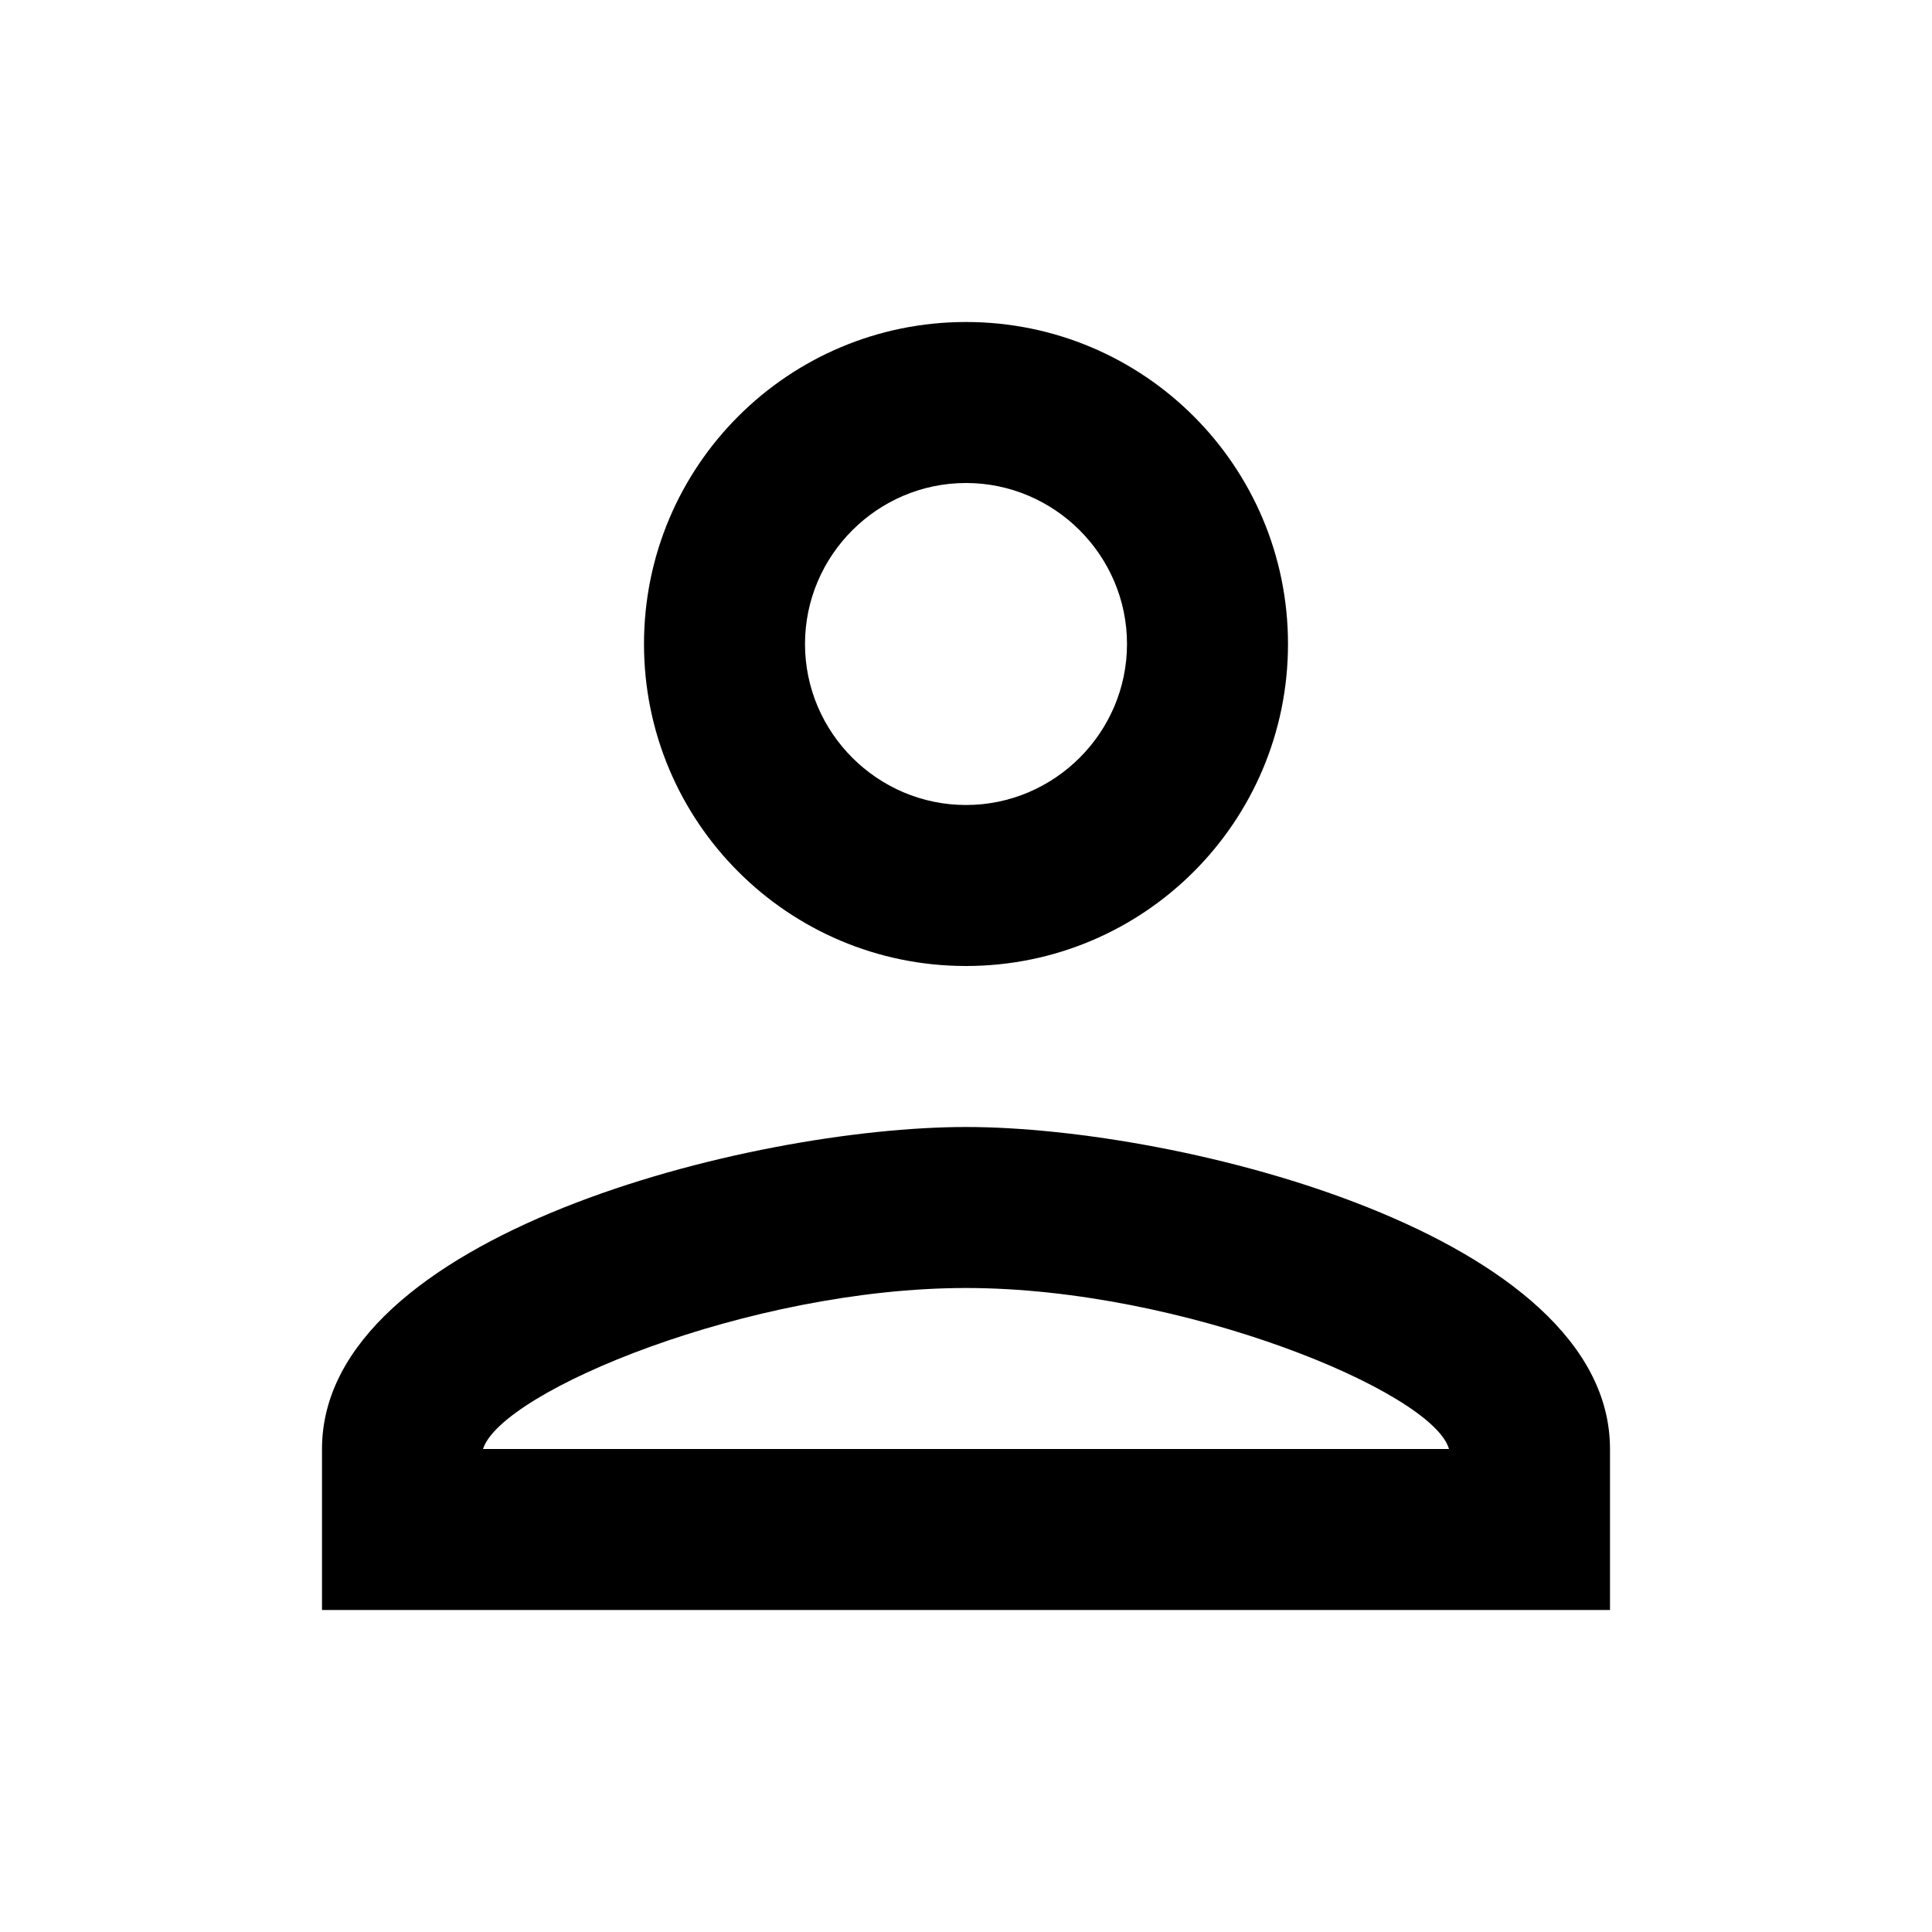
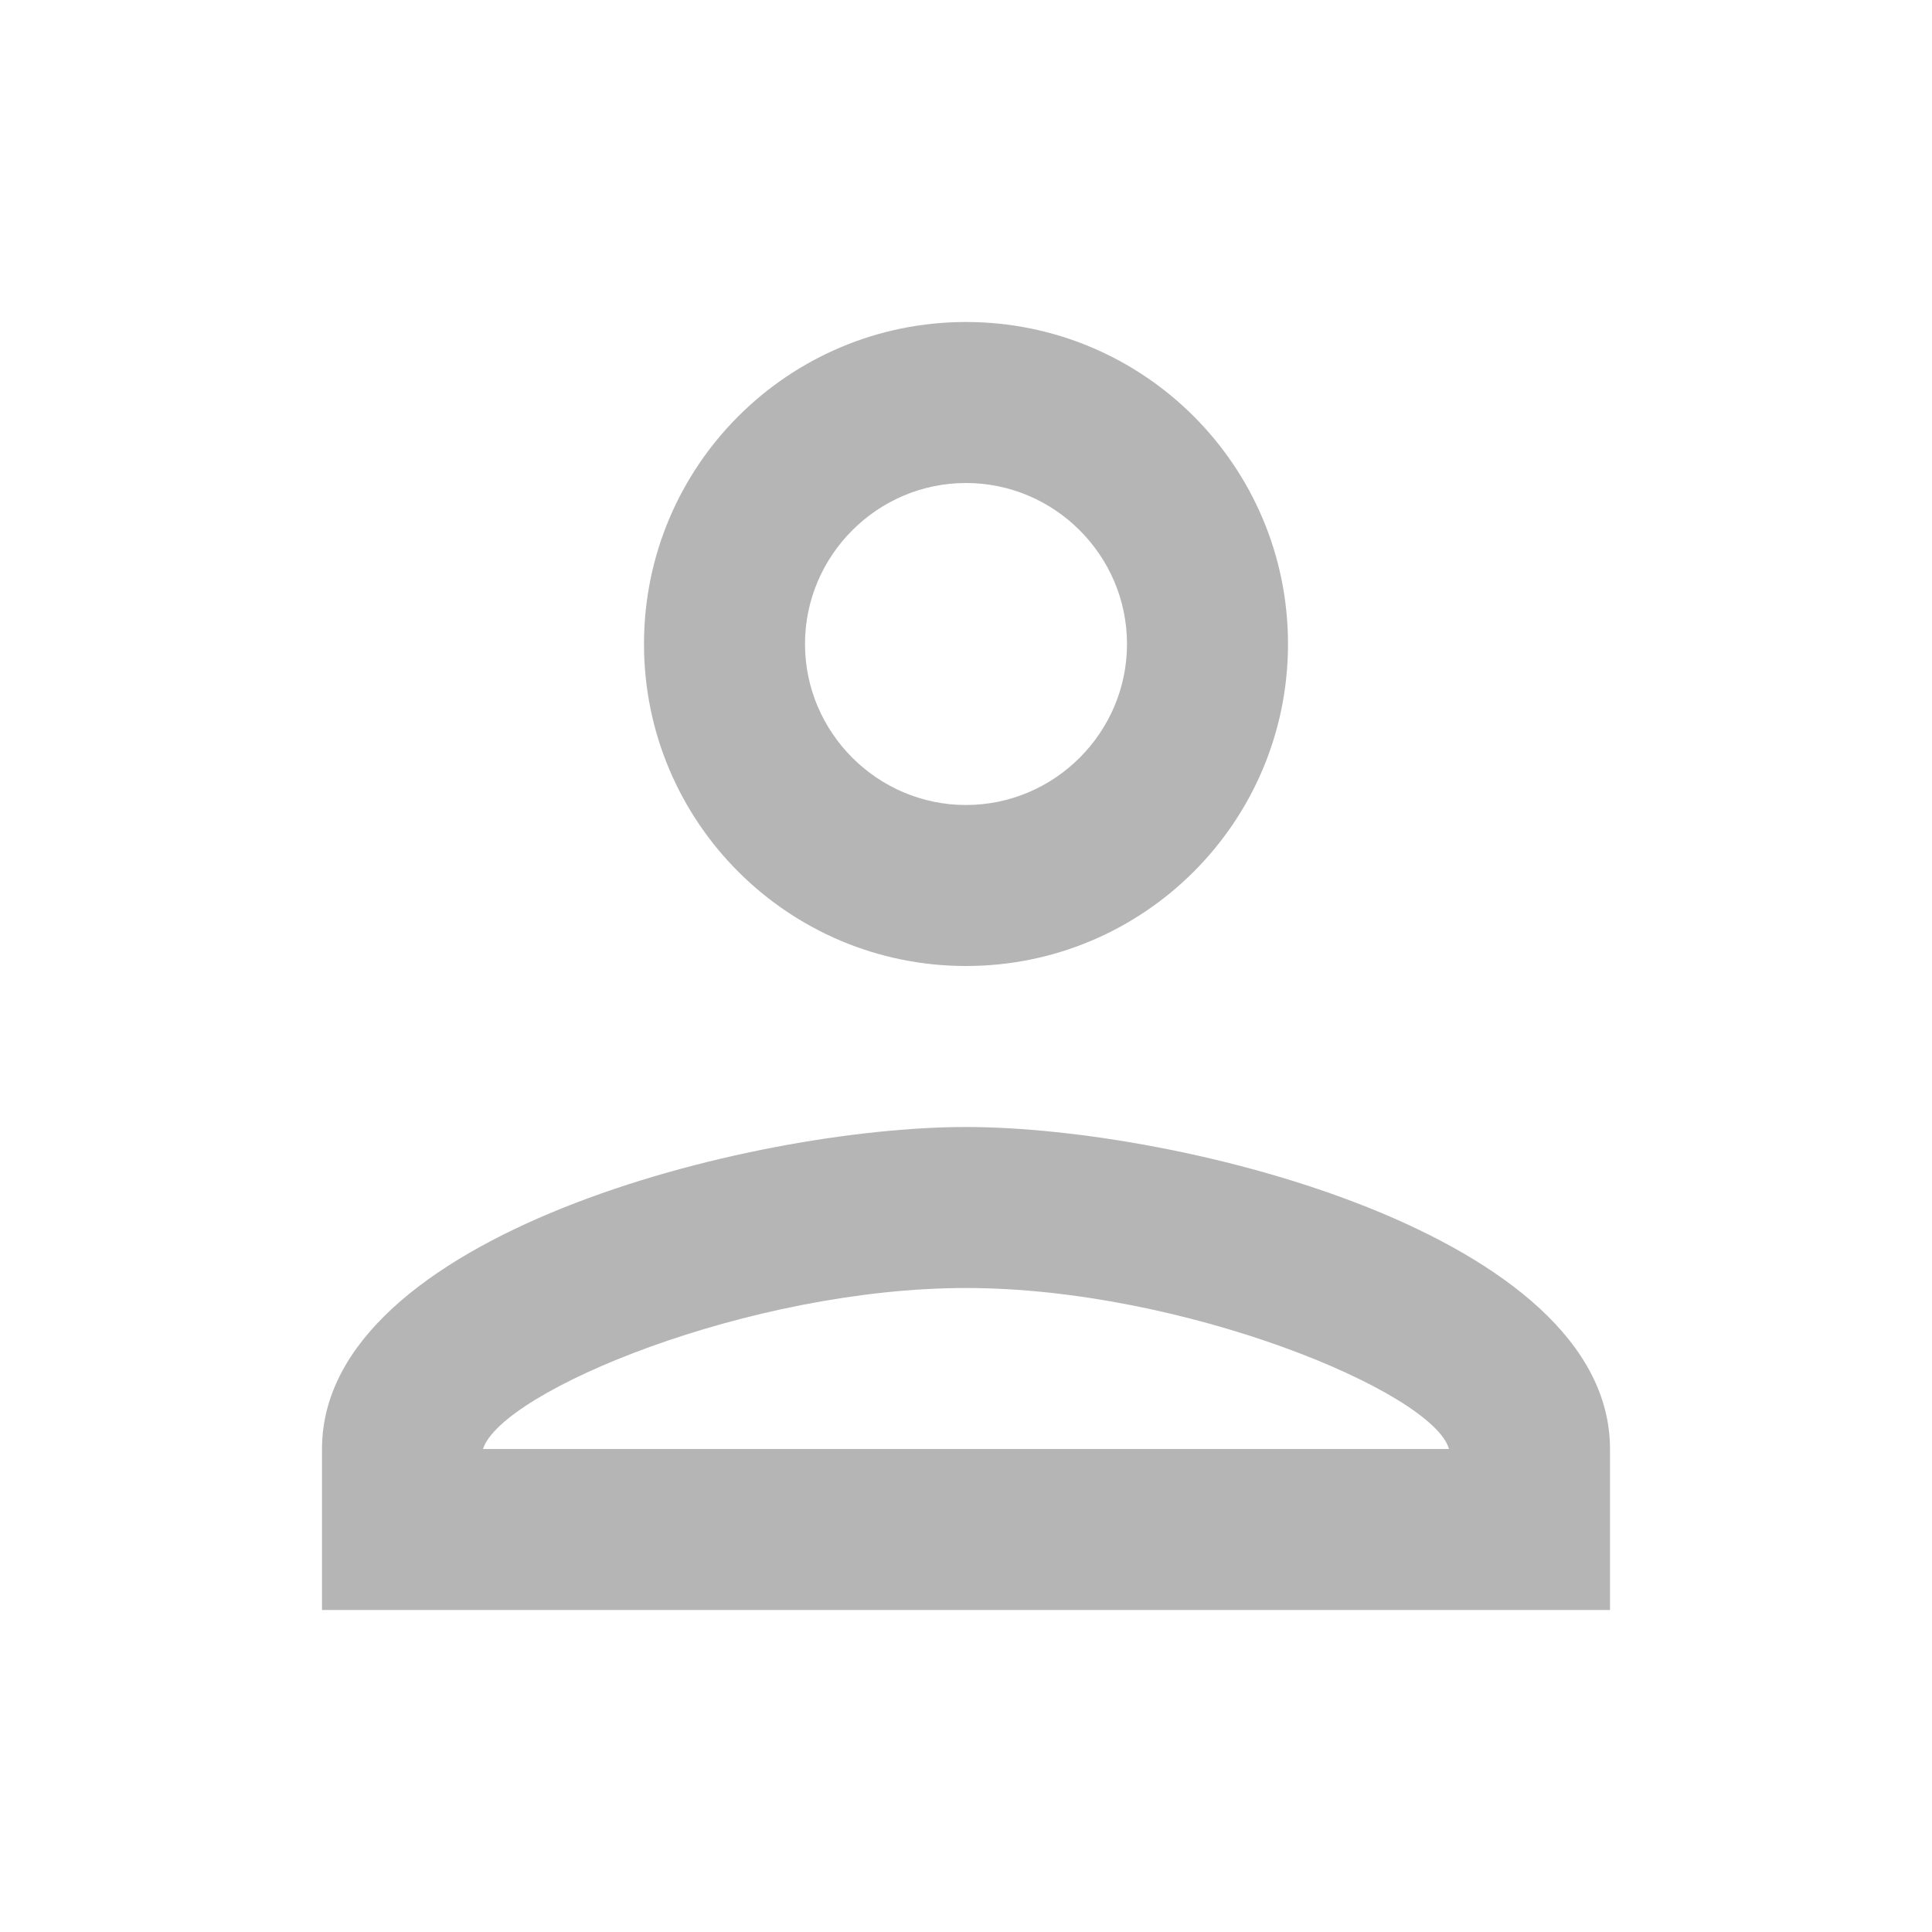
<svg xmlns="http://www.w3.org/2000/svg" viewBox="0 0 24 24">
-   <path d="M12 6c1.1 0 2 .9 2 2s-.9 2-2 2-2-.9-2-2 .9-2 2-2m0 10c2.7 0 5.8 1.29 6 2H6c.23-.72 3.31-2 6-2m0-12C9.79 4 8 5.79 8 8s1.79 4 4 4 4-1.79 4-4-1.79-4-4-4zm0 10c-2.67 0-8 1.34-8 4v2h16v-2c0-2.66-5.33-4-8-4z" />
+   <path fill="#b5b5b5" d="M12 6c1.1 0 2 .9 2 2s-.9 2-2 2-2-.9-2-2 .9-2 2-2m0 10c2.7 0 5.8 1.29 6 2H6c.23-.72 3.31-2 6-2m0-12C9.79 4 8 5.79 8 8s1.79 4 4 4 4-1.79 4-4-1.79-4-4-4zm0 10c-2.67 0-8 1.34-8 4v2h16v-2c0-2.66-5.33-4-8-4z" />
</svg>
